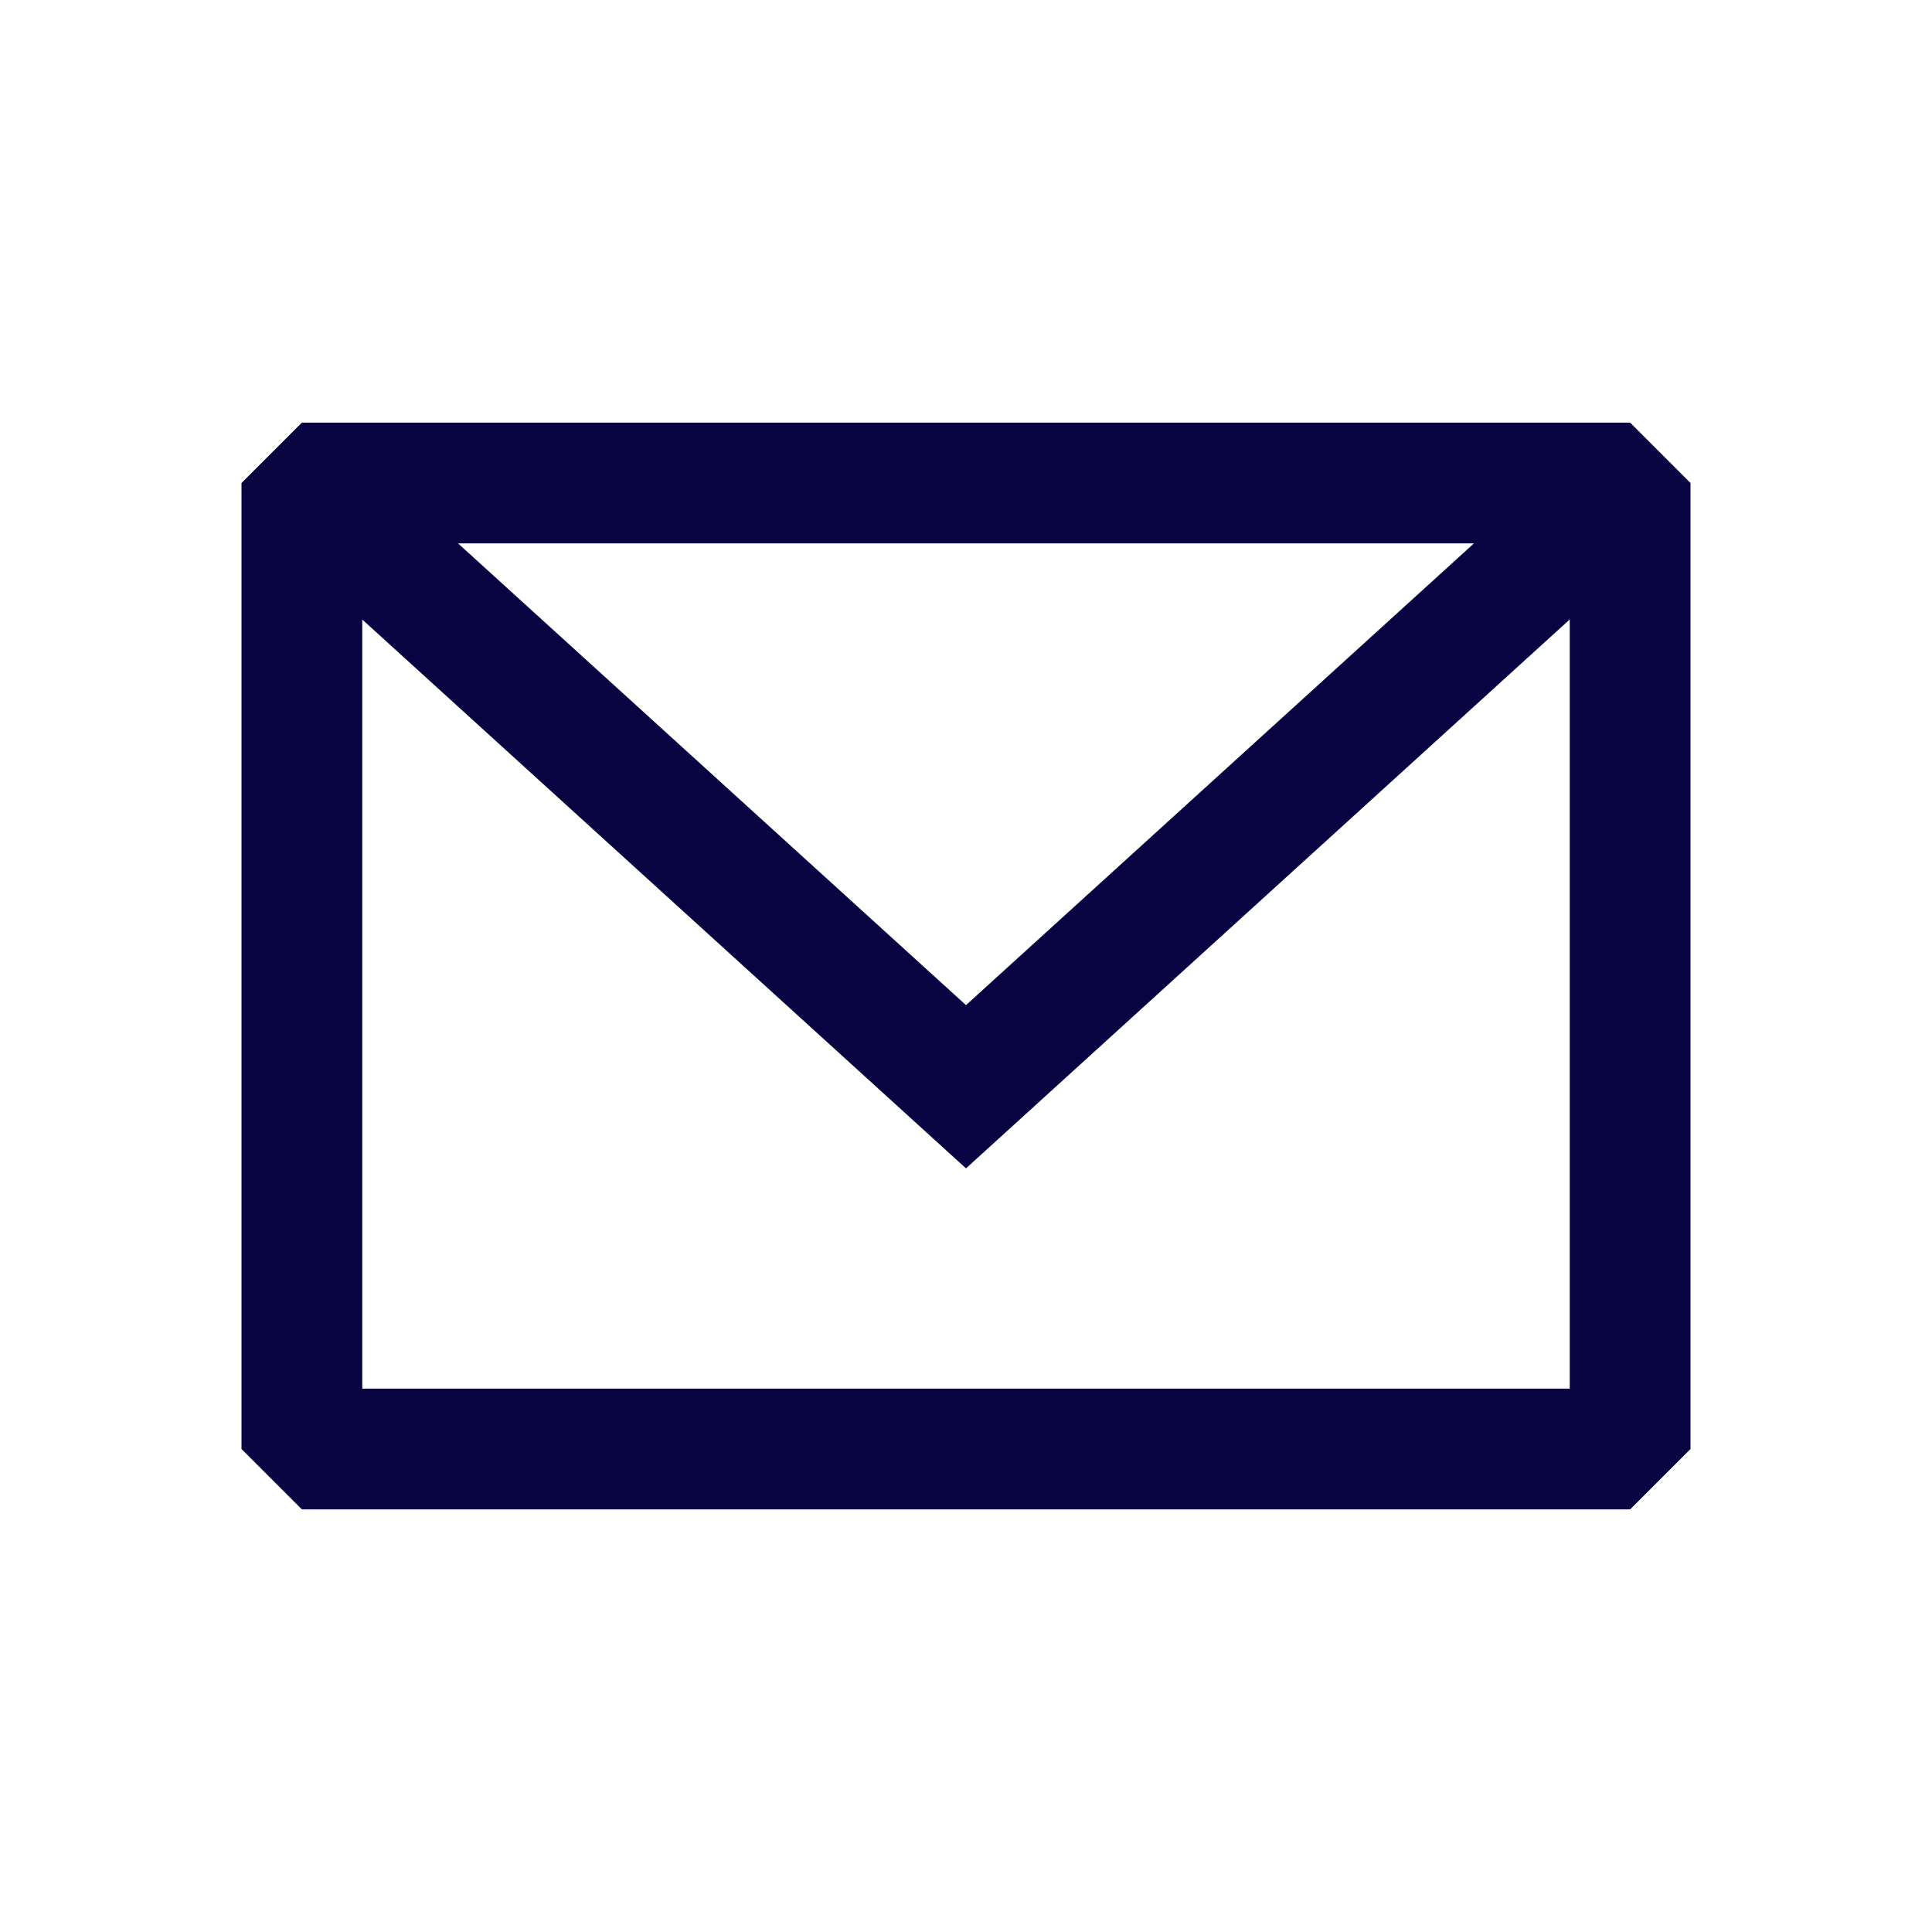
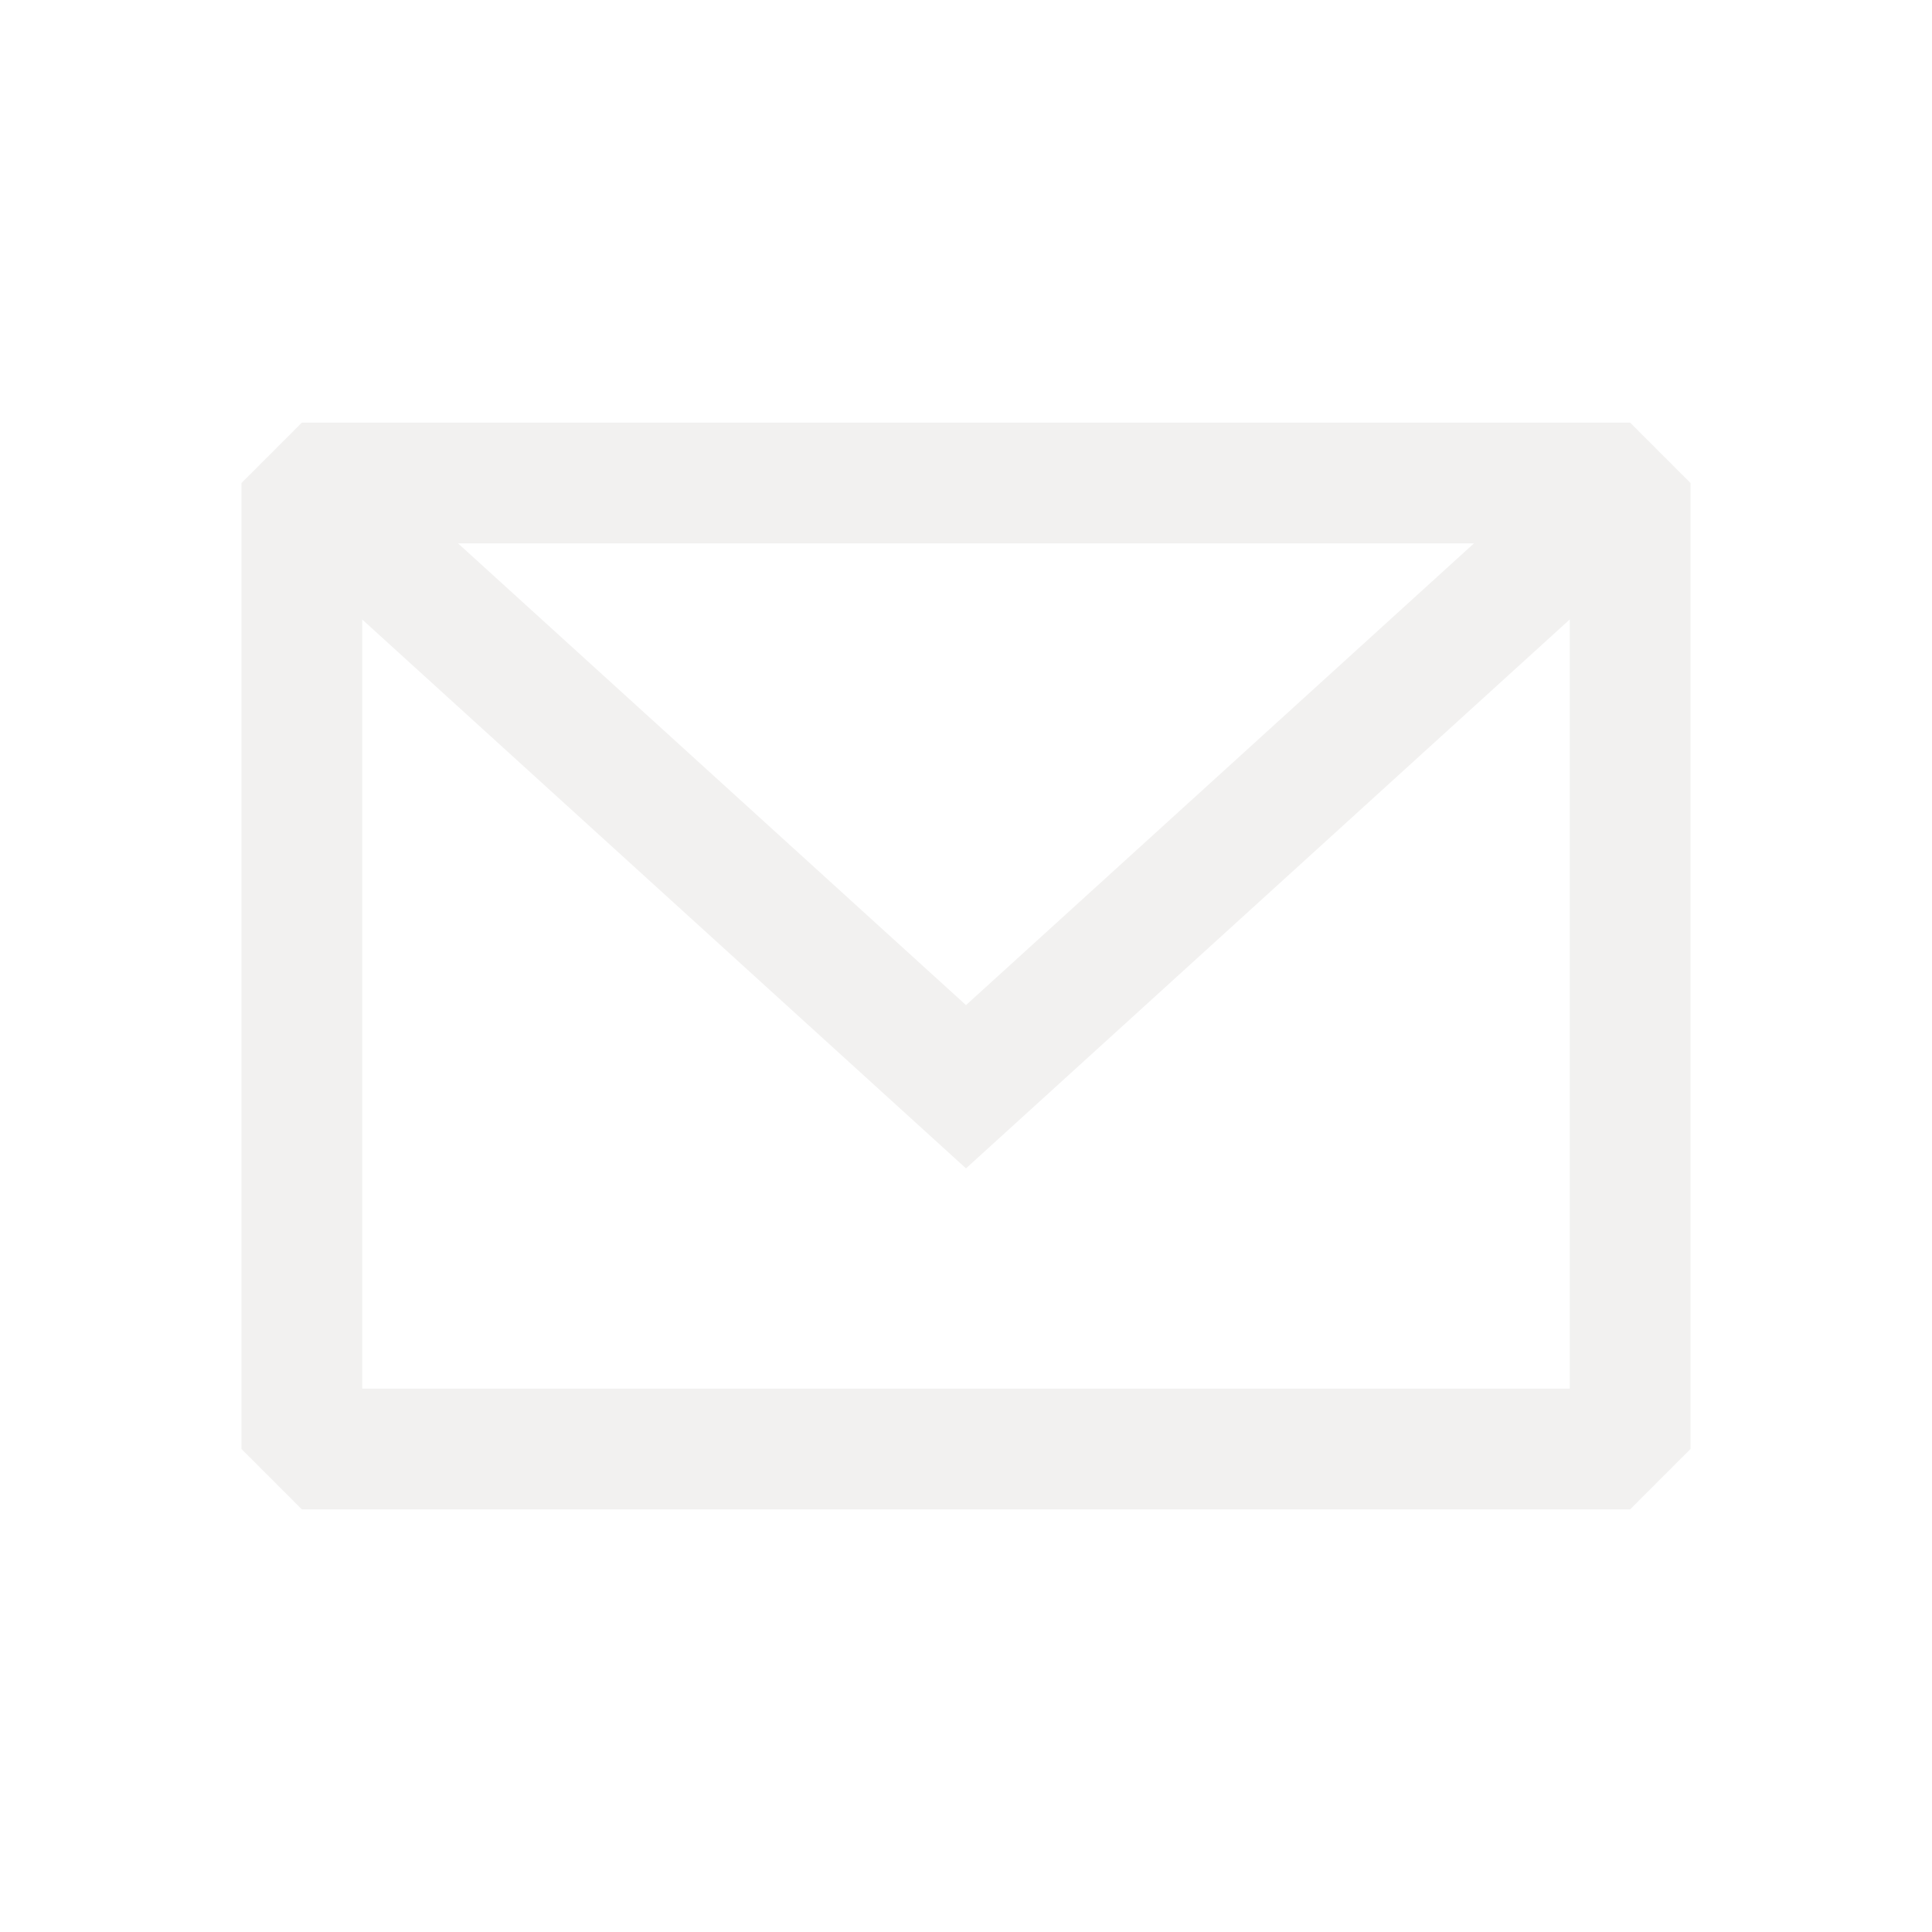
<svg xmlns="http://www.w3.org/2000/svg" width="800px" height="800px" viewBox="0 0 24 24" fill="none">
-   <path fill-rule="evenodd" clip-rule="evenodd" d="M3.75 5.25L3 6V18L3.75 18.75H20.25L21 18V6L20.25 5.25H3.75ZM4.5 7.696V17.25H19.5V7.695L12 14.514L4.5 7.696ZM18.31 6.75H5.69L12 12.486L18.31 6.75Z" fill="#080341" />
+   <path fill-rule="evenodd" clip-rule="evenodd" d="M3.75 5.25L3 6V18L3.75 18.75H20.25L21 18V6L20.25 5.25H3.75ZM4.5 7.696V17.25H19.5V7.695L12 14.514L4.5 7.696ZM18.31 6.75H5.69L12 12.486L18.31 6.75Z" fill="#f2f1f0" />
</svg>
